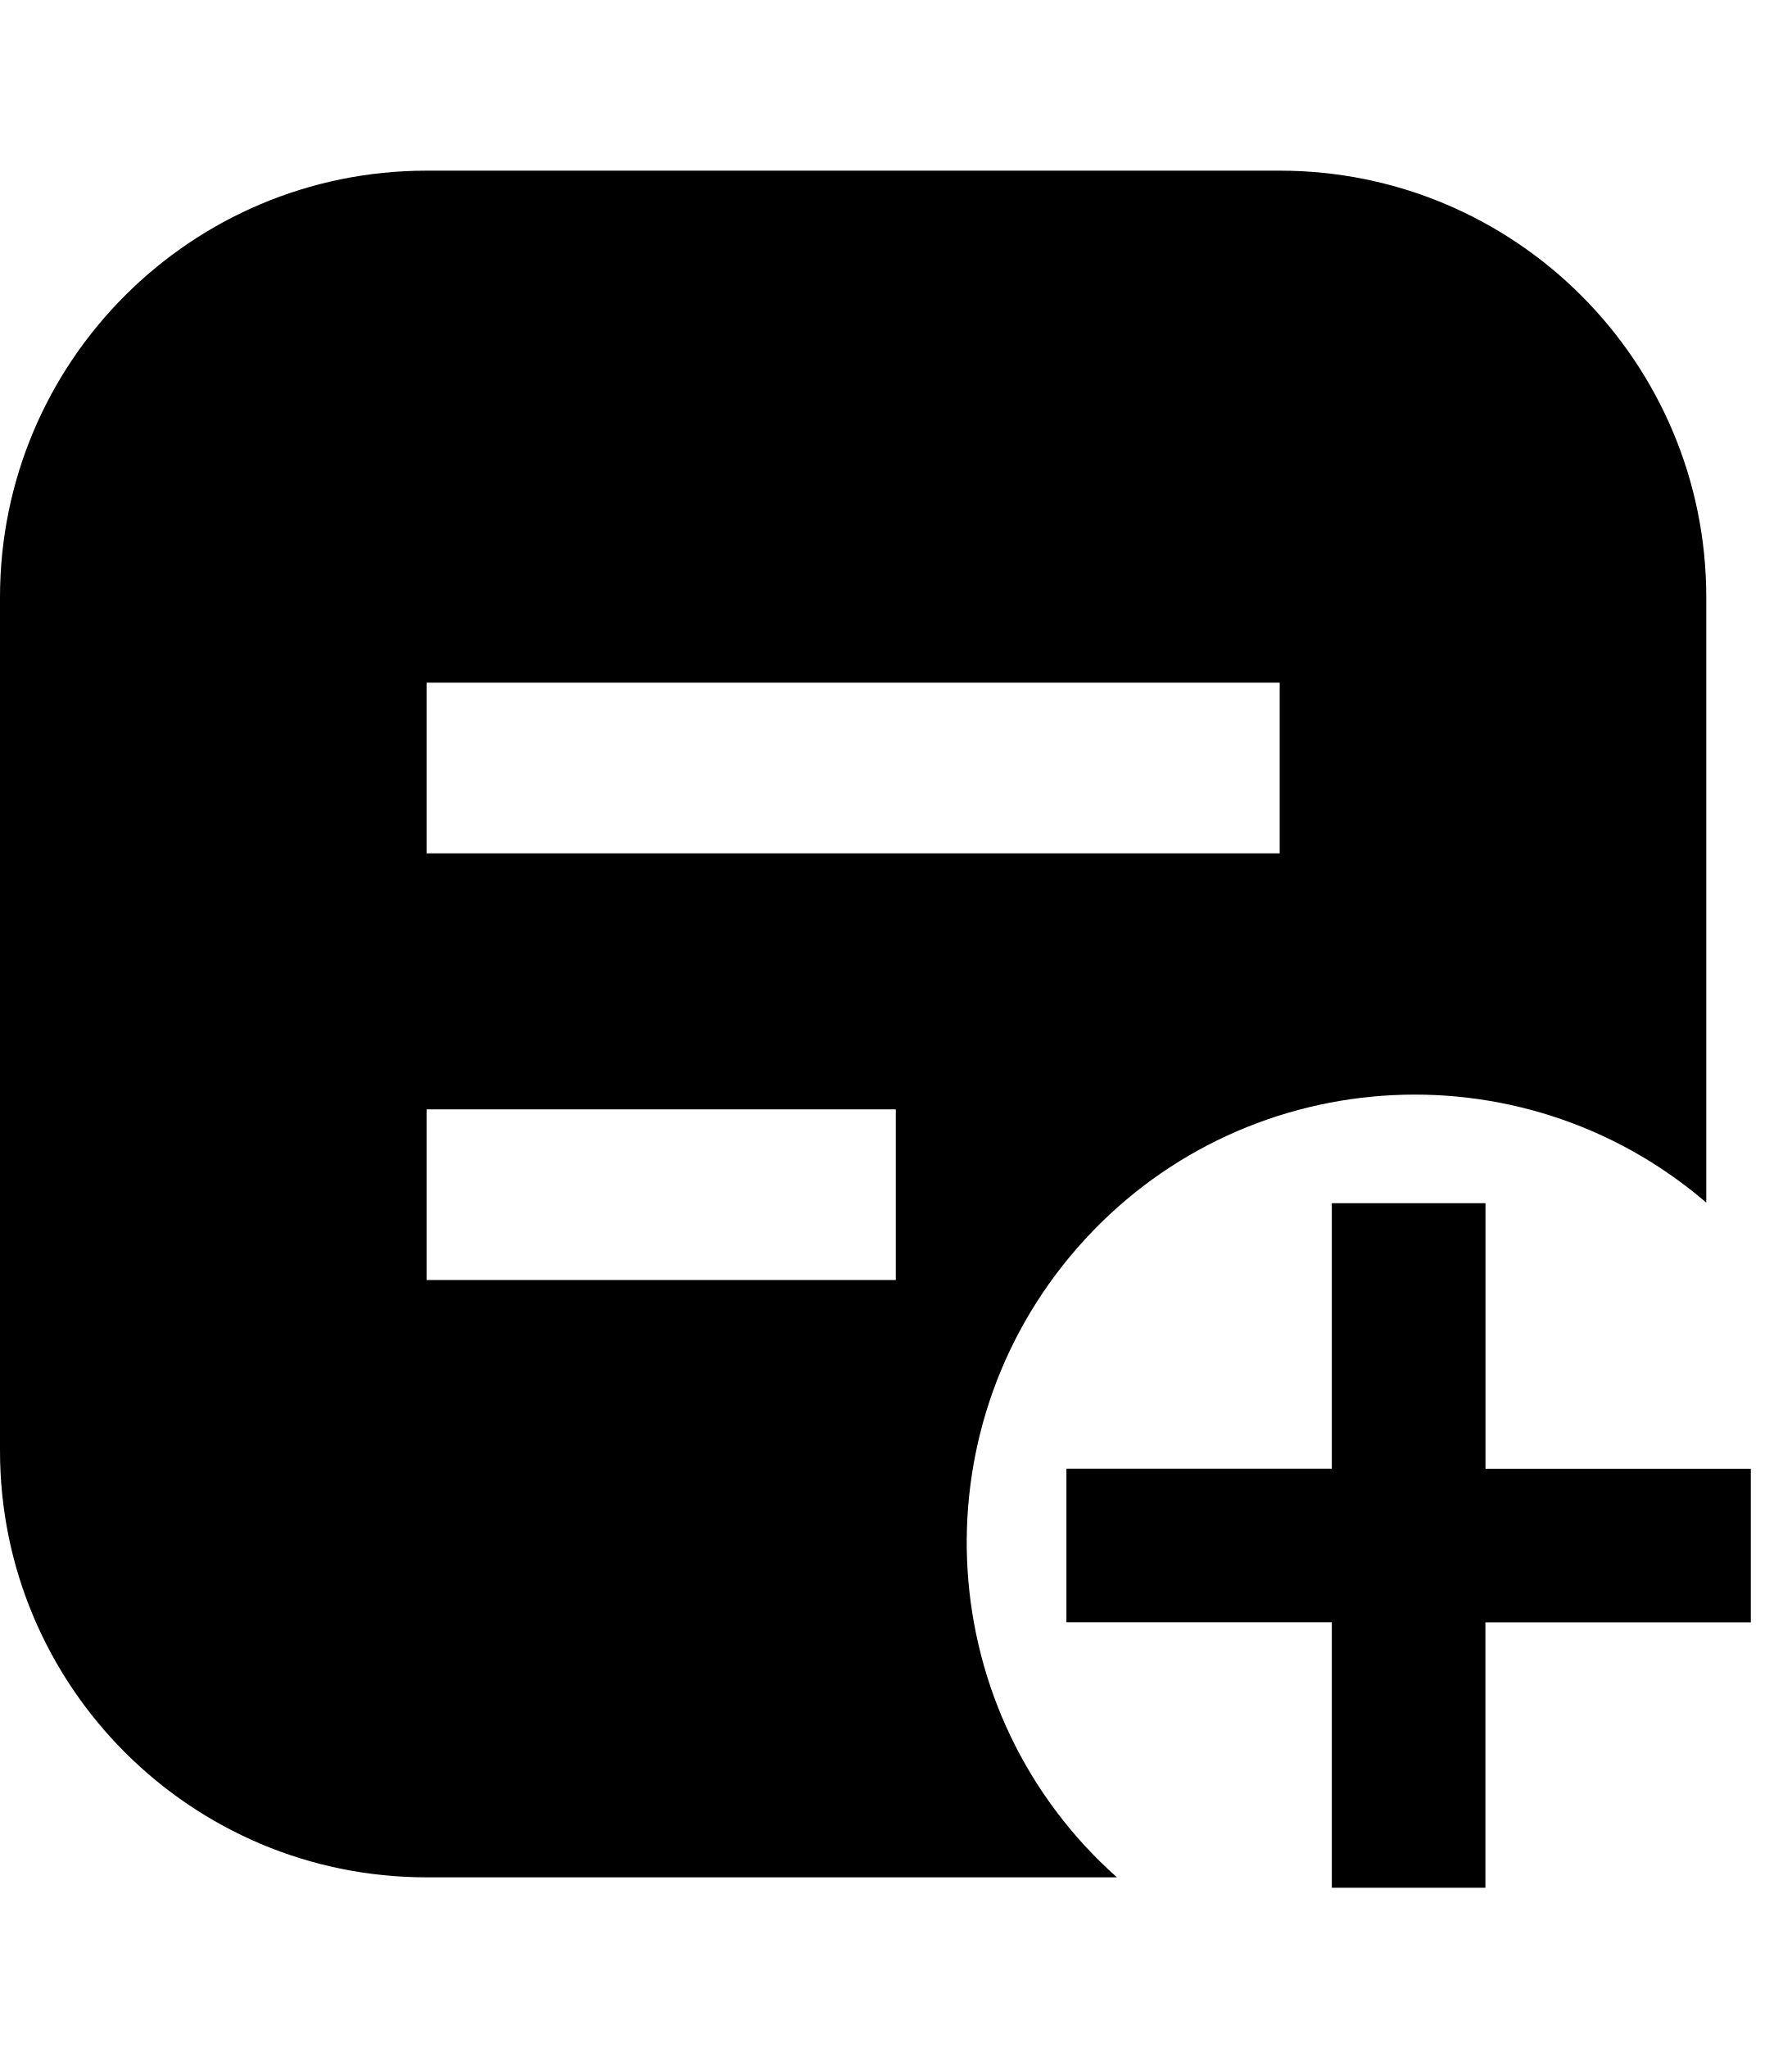
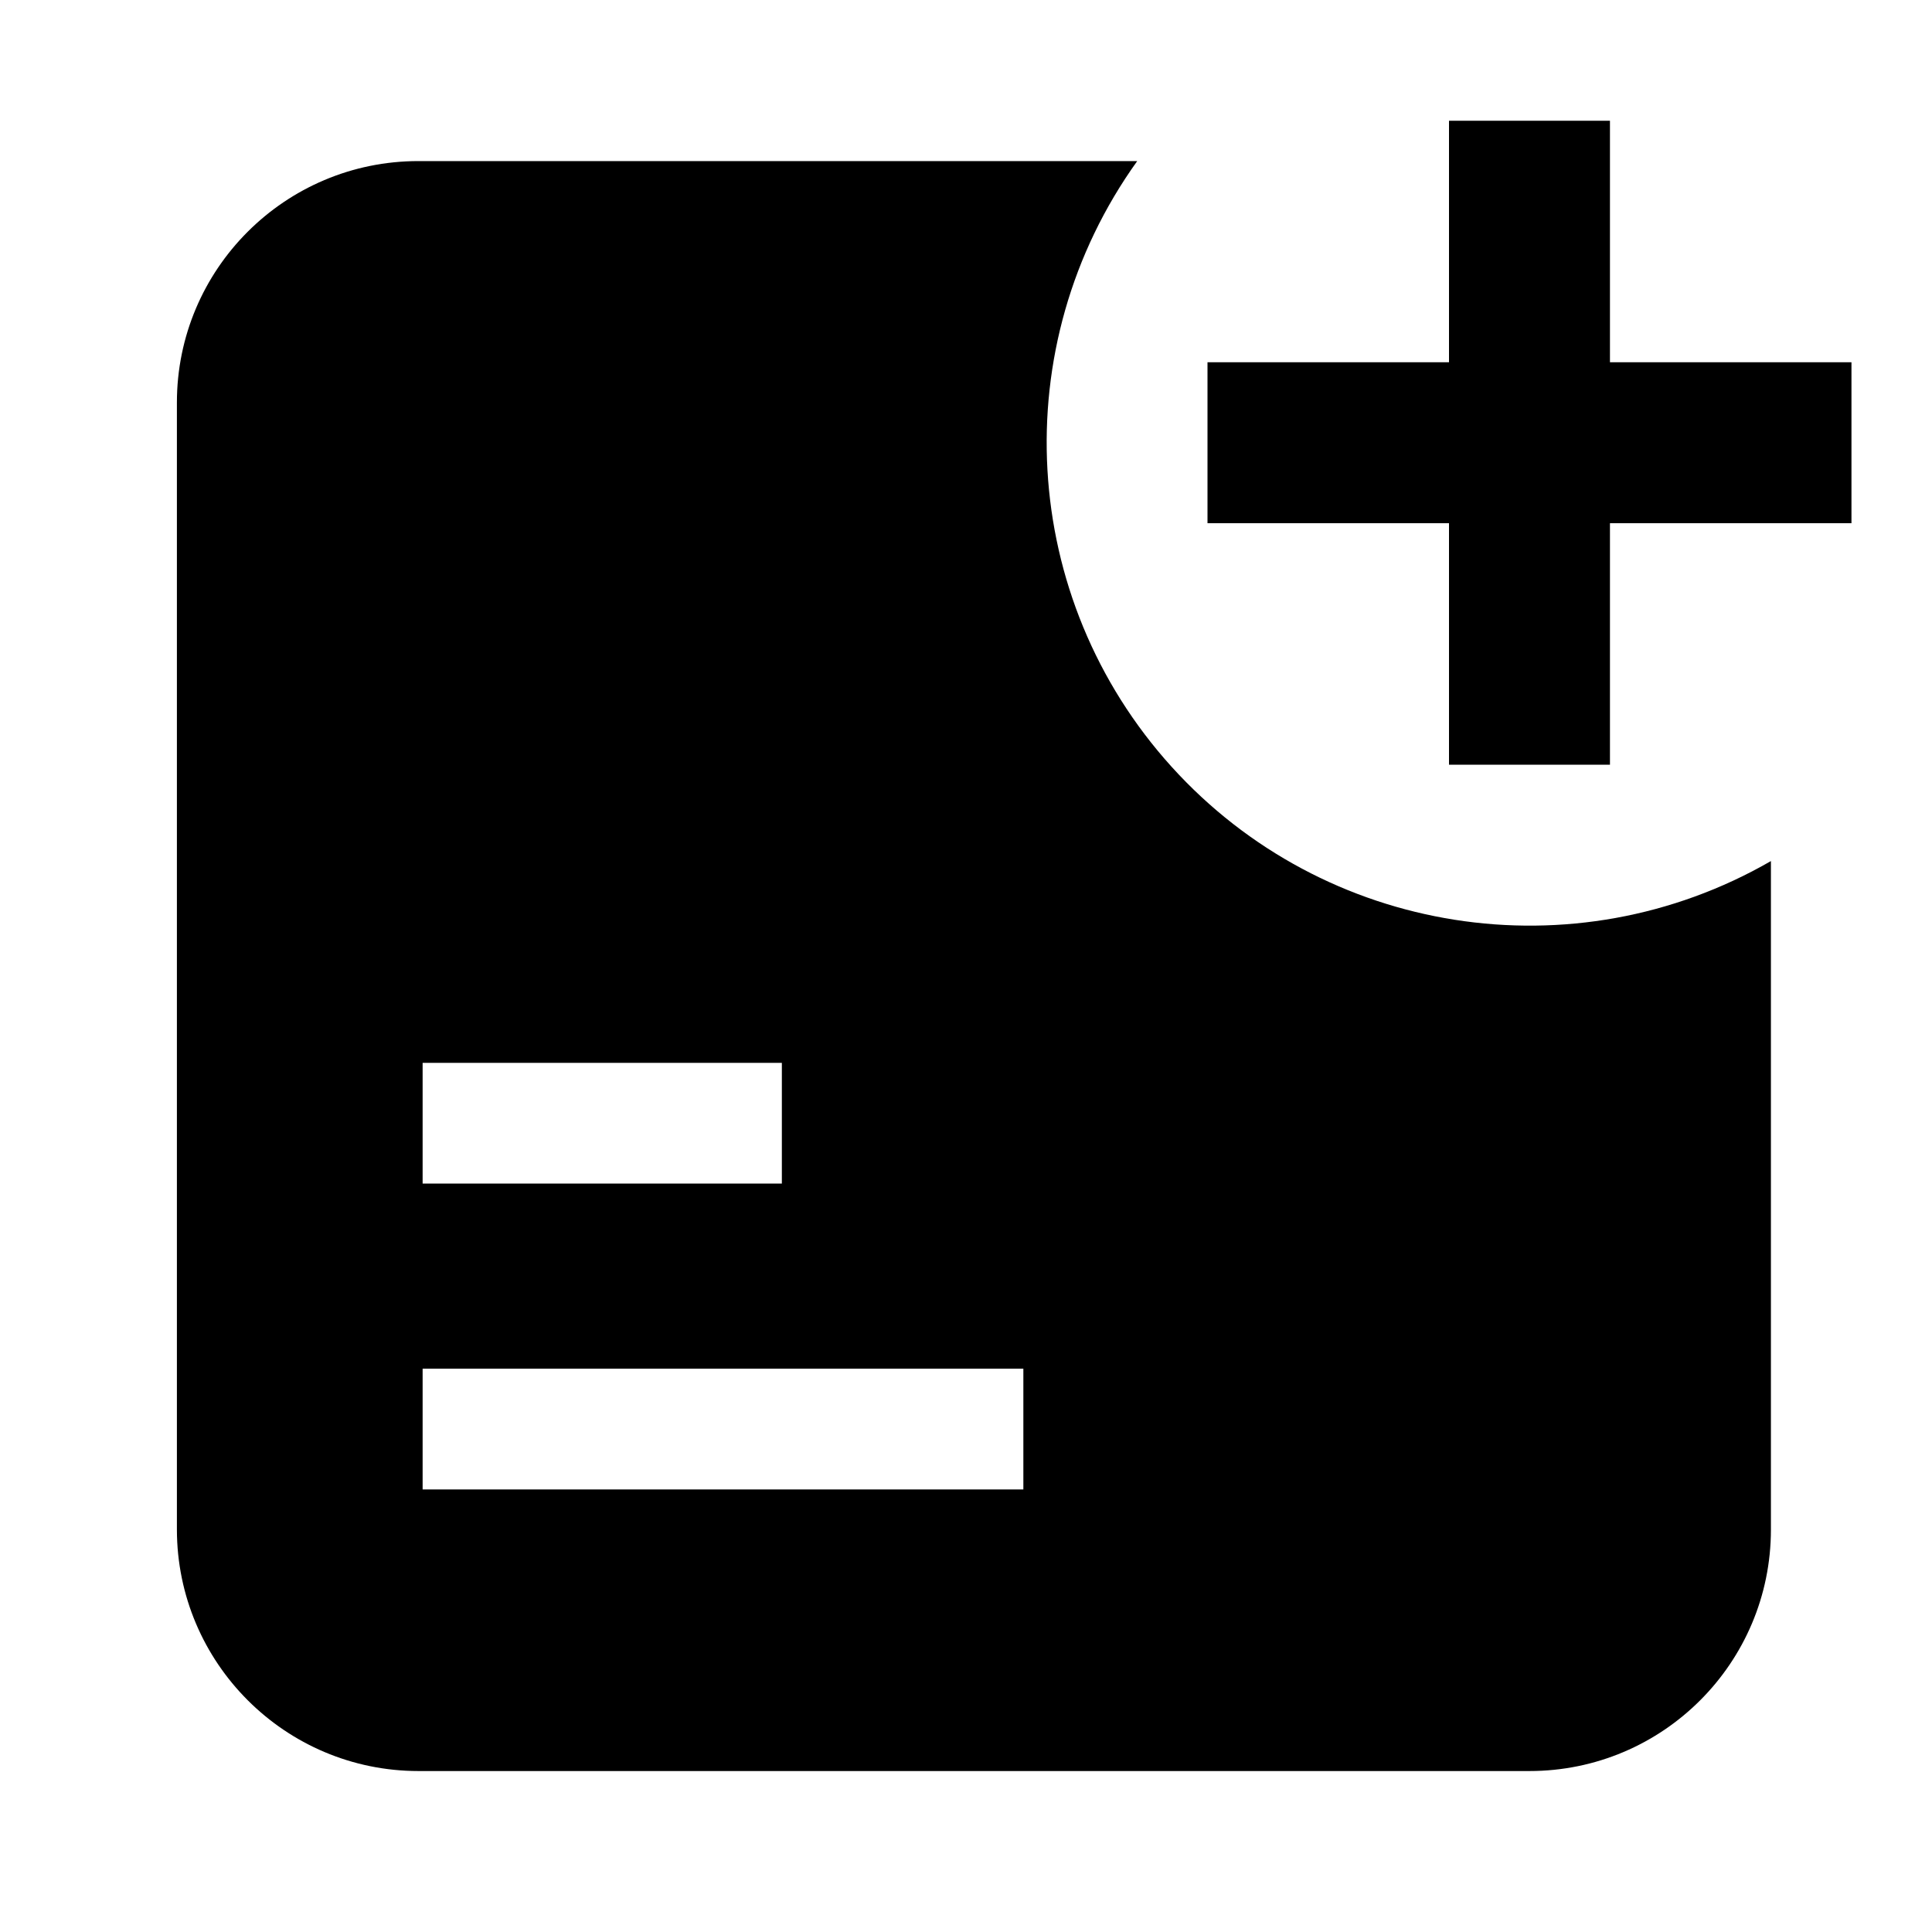
- <svg xmlns="http://www.w3.org/2000/svg" width="21" height="24" fill="none" viewBox="0 0 21 24">
-   <path fill="currentColor" fill-rule="evenodd" d="M0 17a5 5 0 0 0 5 5h8.092A5.25 5.25 0 0 1 20 14.093V7a5 5 0 0 0-5-5H5a5 5 0 0 0-5 5v10zm10.5-4H5v2h5.5v-2zM15 8H5v2h10V8z" clip-rule="evenodd" />
-   <path fill="currentColor" d="M15.611 14.1v3.111H12.5v1.8h3.111v3.111h1.8v-3.11h3.111v-1.8h-3.11V14.1h-1.8z" />
+ <svg xmlns="http://www.w3.org/2000/svg" width="16" height="16" fill="none" viewBox="0 0 16 16">
+   <path fill="currentColor" fill-rule="evenodd" d="M9.418 1.334a4 4 0 0 0 5.248 5.797v5.536a2 2 0 0 1-2 2h-9.2c-1.104 0-2-.896-2.001-2V3.334a2 2 0 0 1 2-2h5.953zM3.501 12.335h4.974v-1H3.5v1zm0-2.533h2.974v-1H3.5v1z" clip-rule="evenodd" />
+   <path fill="currentColor" d="M13.333 3h2v1.333h-2v2H12v-2h-2V3h2V1h1.333v2z" />
</svg>
